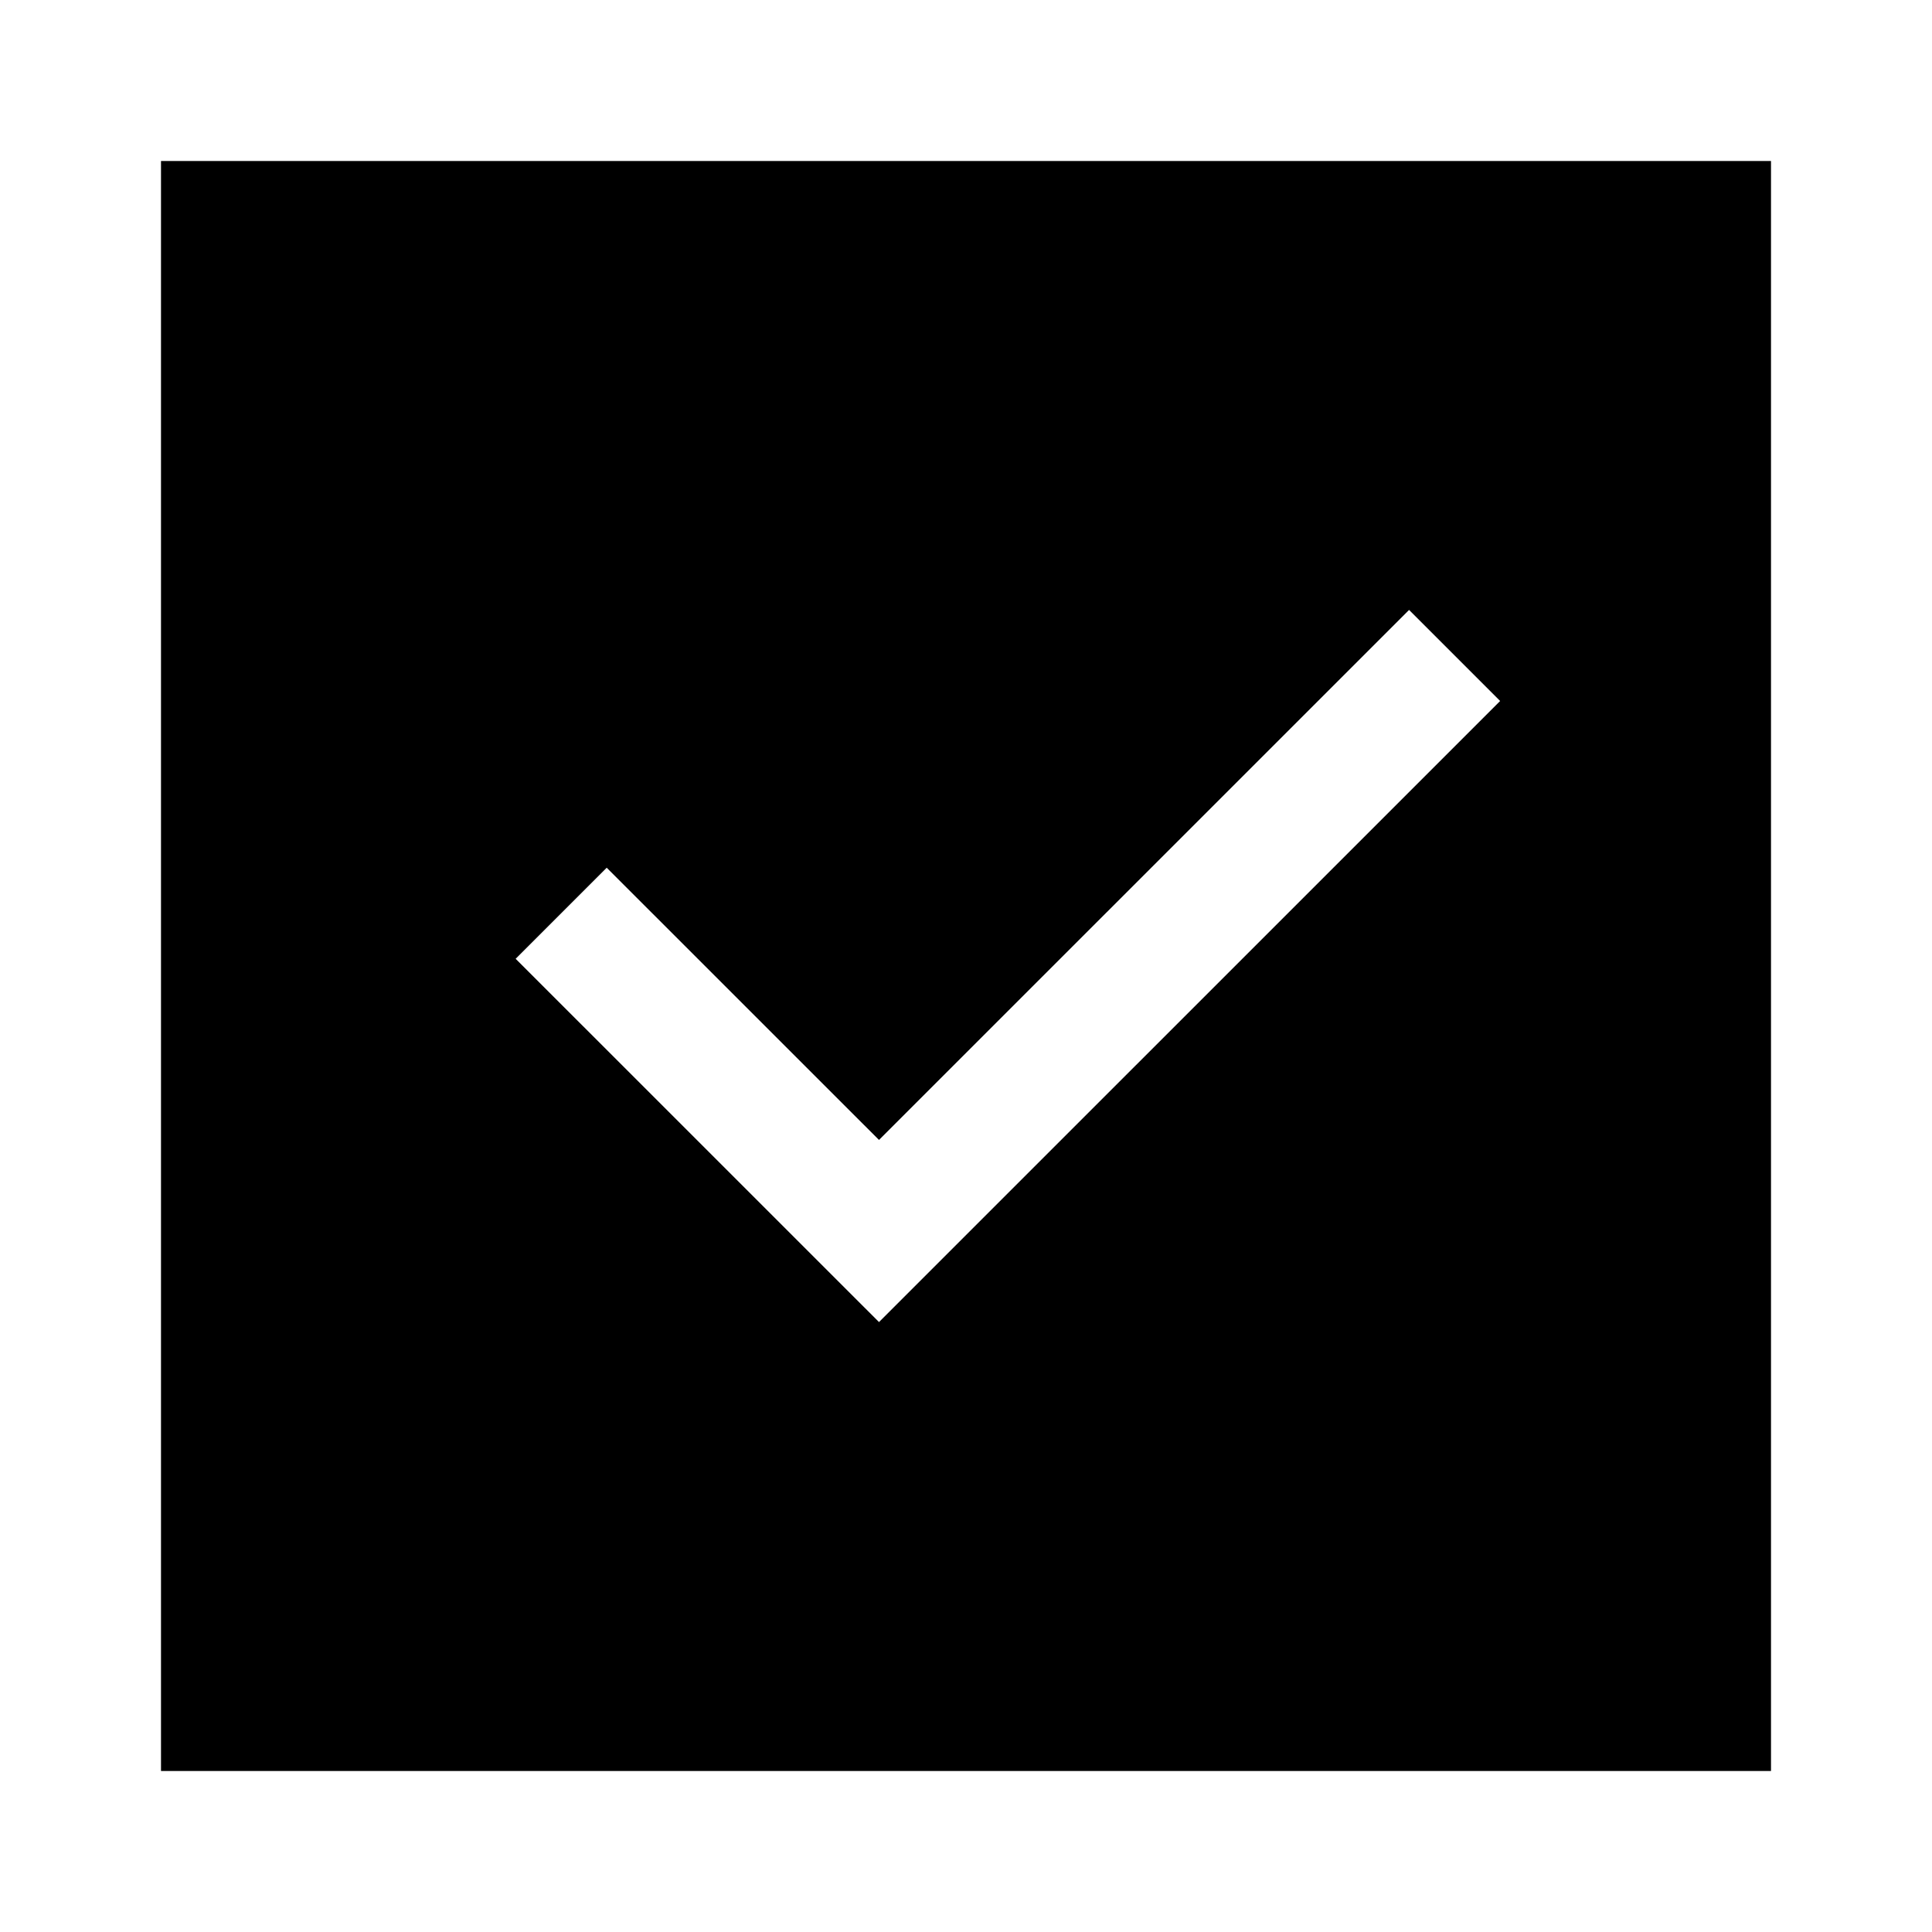
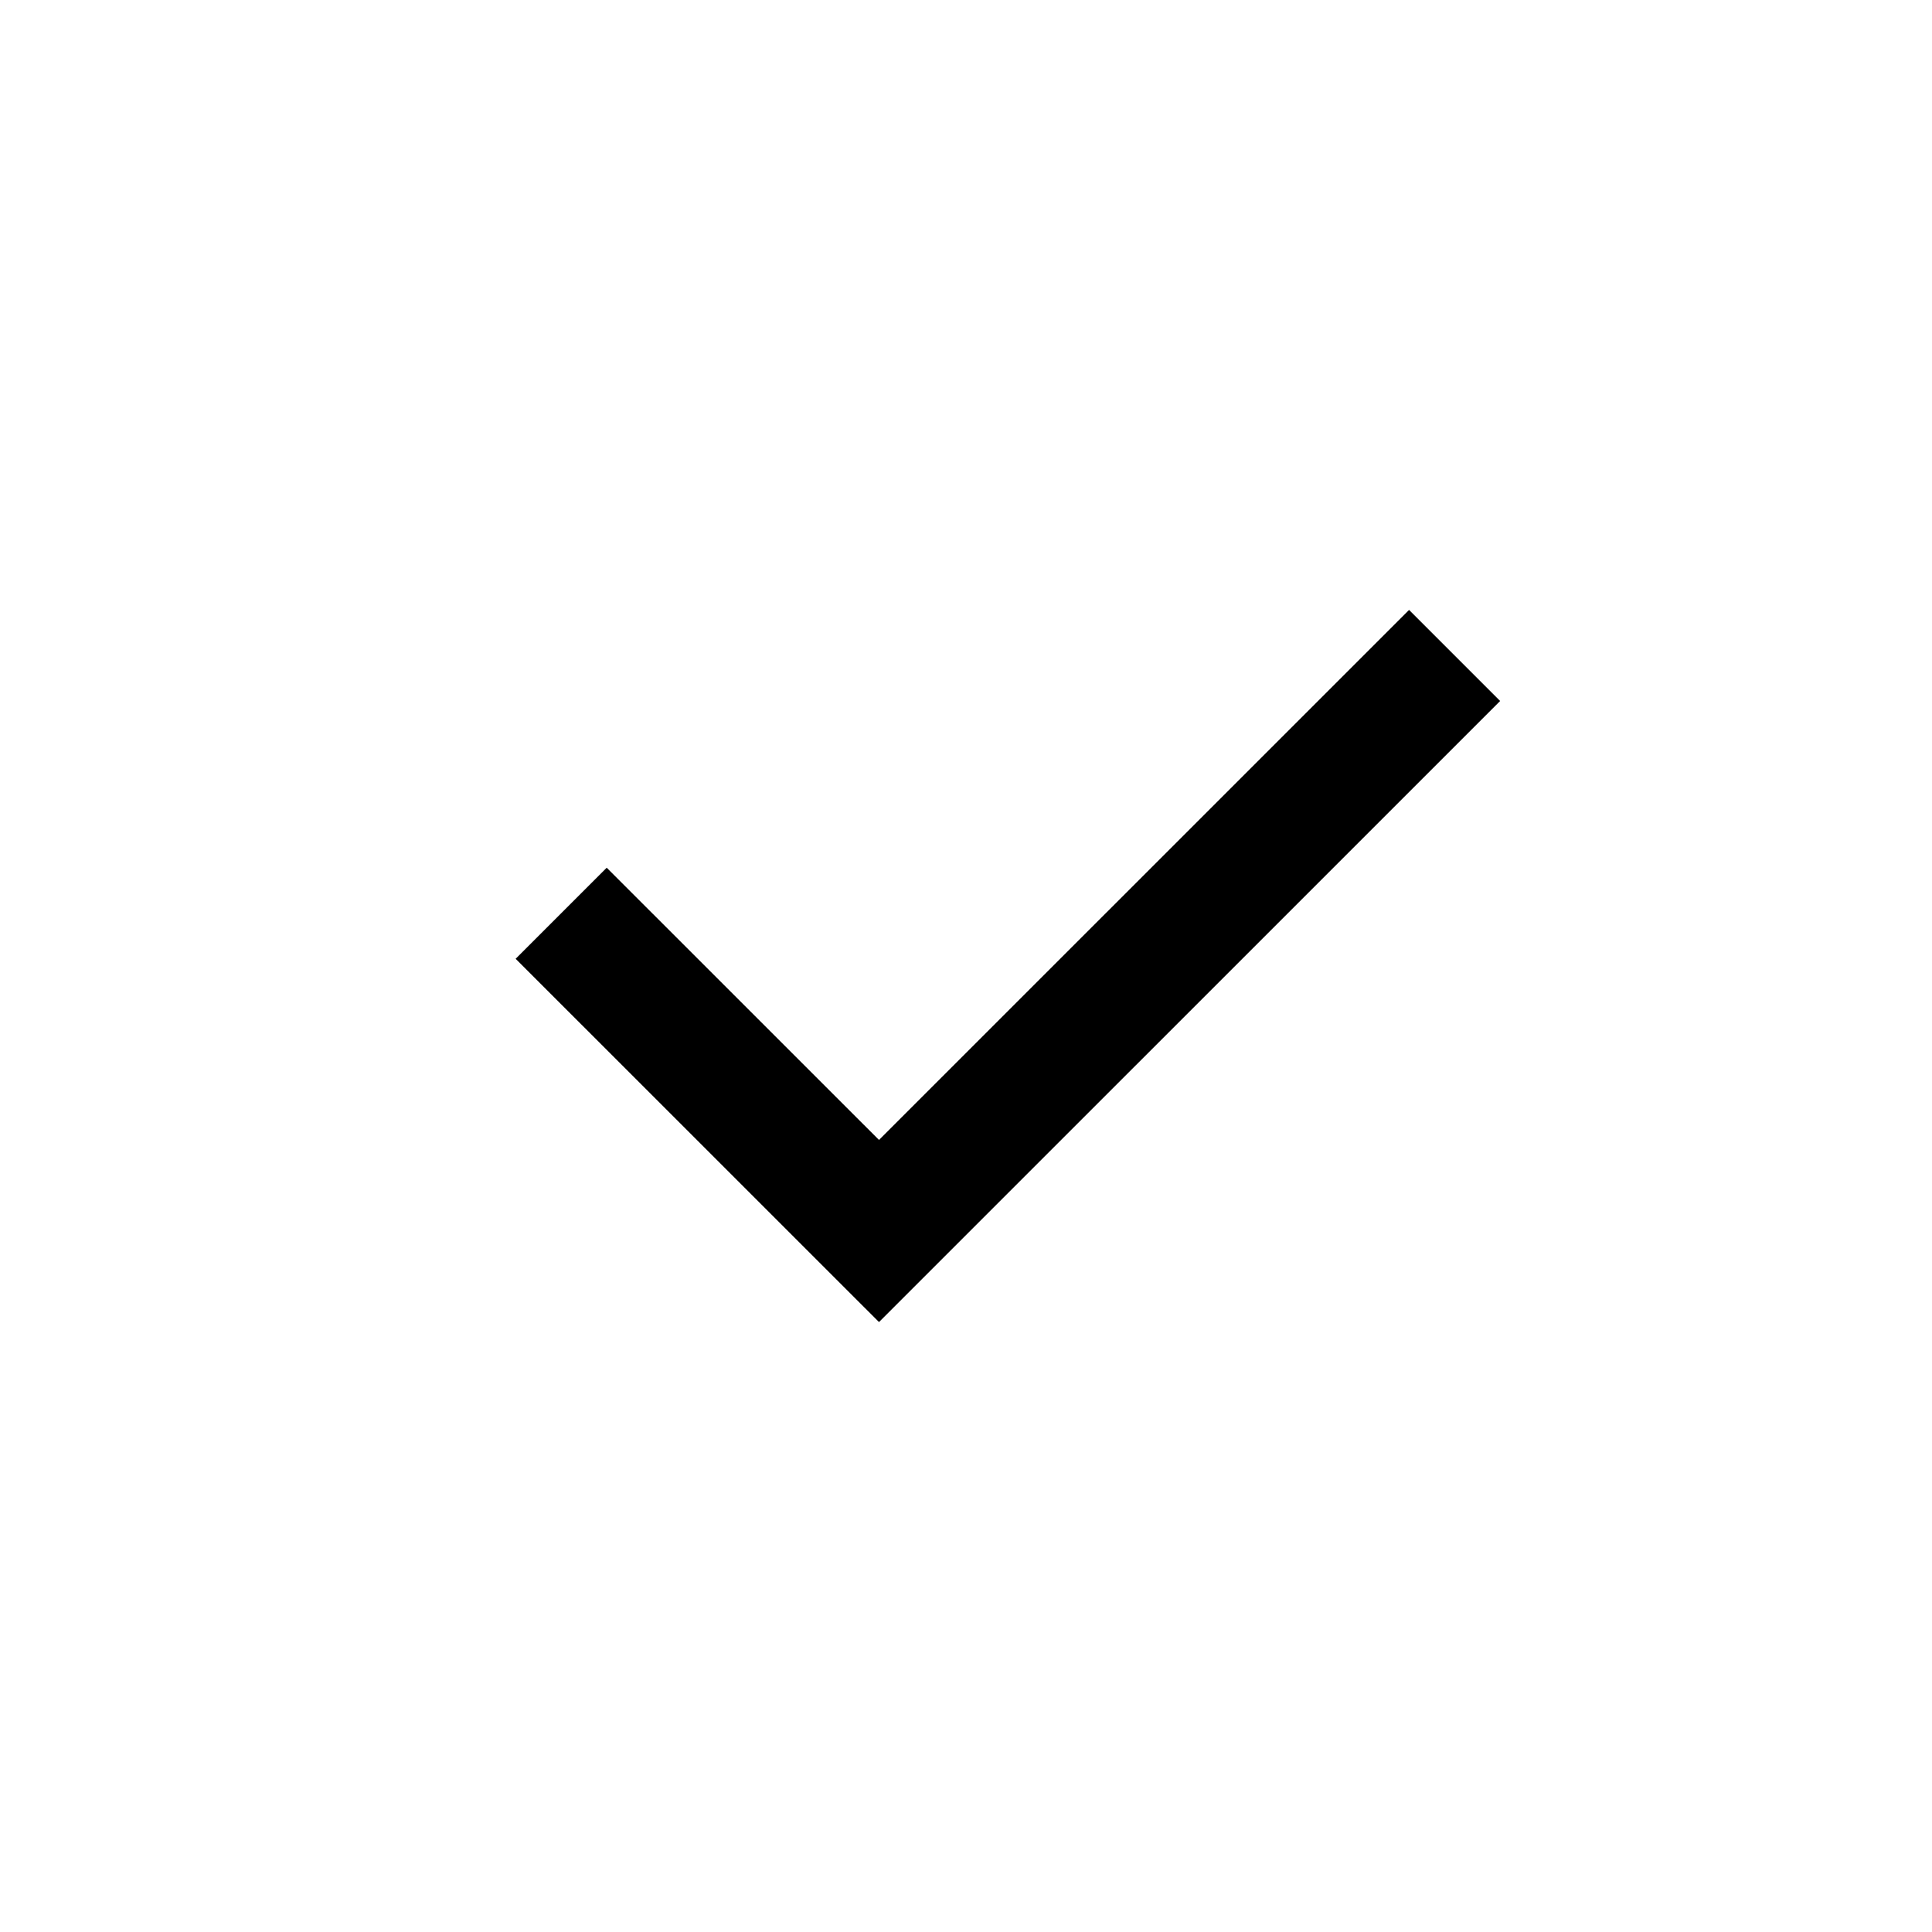
- <svg xmlns="http://www.w3.org/2000/svg" version="1.1" x="0px" y="0px" width="30px" height="30px" viewBox="-2.5 -2.5 30 30" overflow="visible" enable-background="new -2.5 -2.5 30 30" xml:space="preserve">
-   <defs>
- </defs>
-   <path d="M0,0v25h25V0H0z M11.149,18.029l-5.642-5.641l1.414-1.414l4.228,4.227l8.231-8.23l1.414,1.414L11.149,18.029z" />
+ <svg xmlns="http://www.w3.org/2000/svg" version="1.1" x="0px" y="0px" width="30px" height="30px" viewBox="-2.5 -2.5 30 30" overflow="visible" enable-background="new -2.5 -2.5 30 30" xml:space="preserve" id="svg2">
+   <defs id="defs4" />
+   <path d="m 11.149,18.029 -5.642,-5.641 1.414,-1.414 4.228,4.227 8.231,-8.23 1.414,1.414 z" id="path6" />
</svg>
